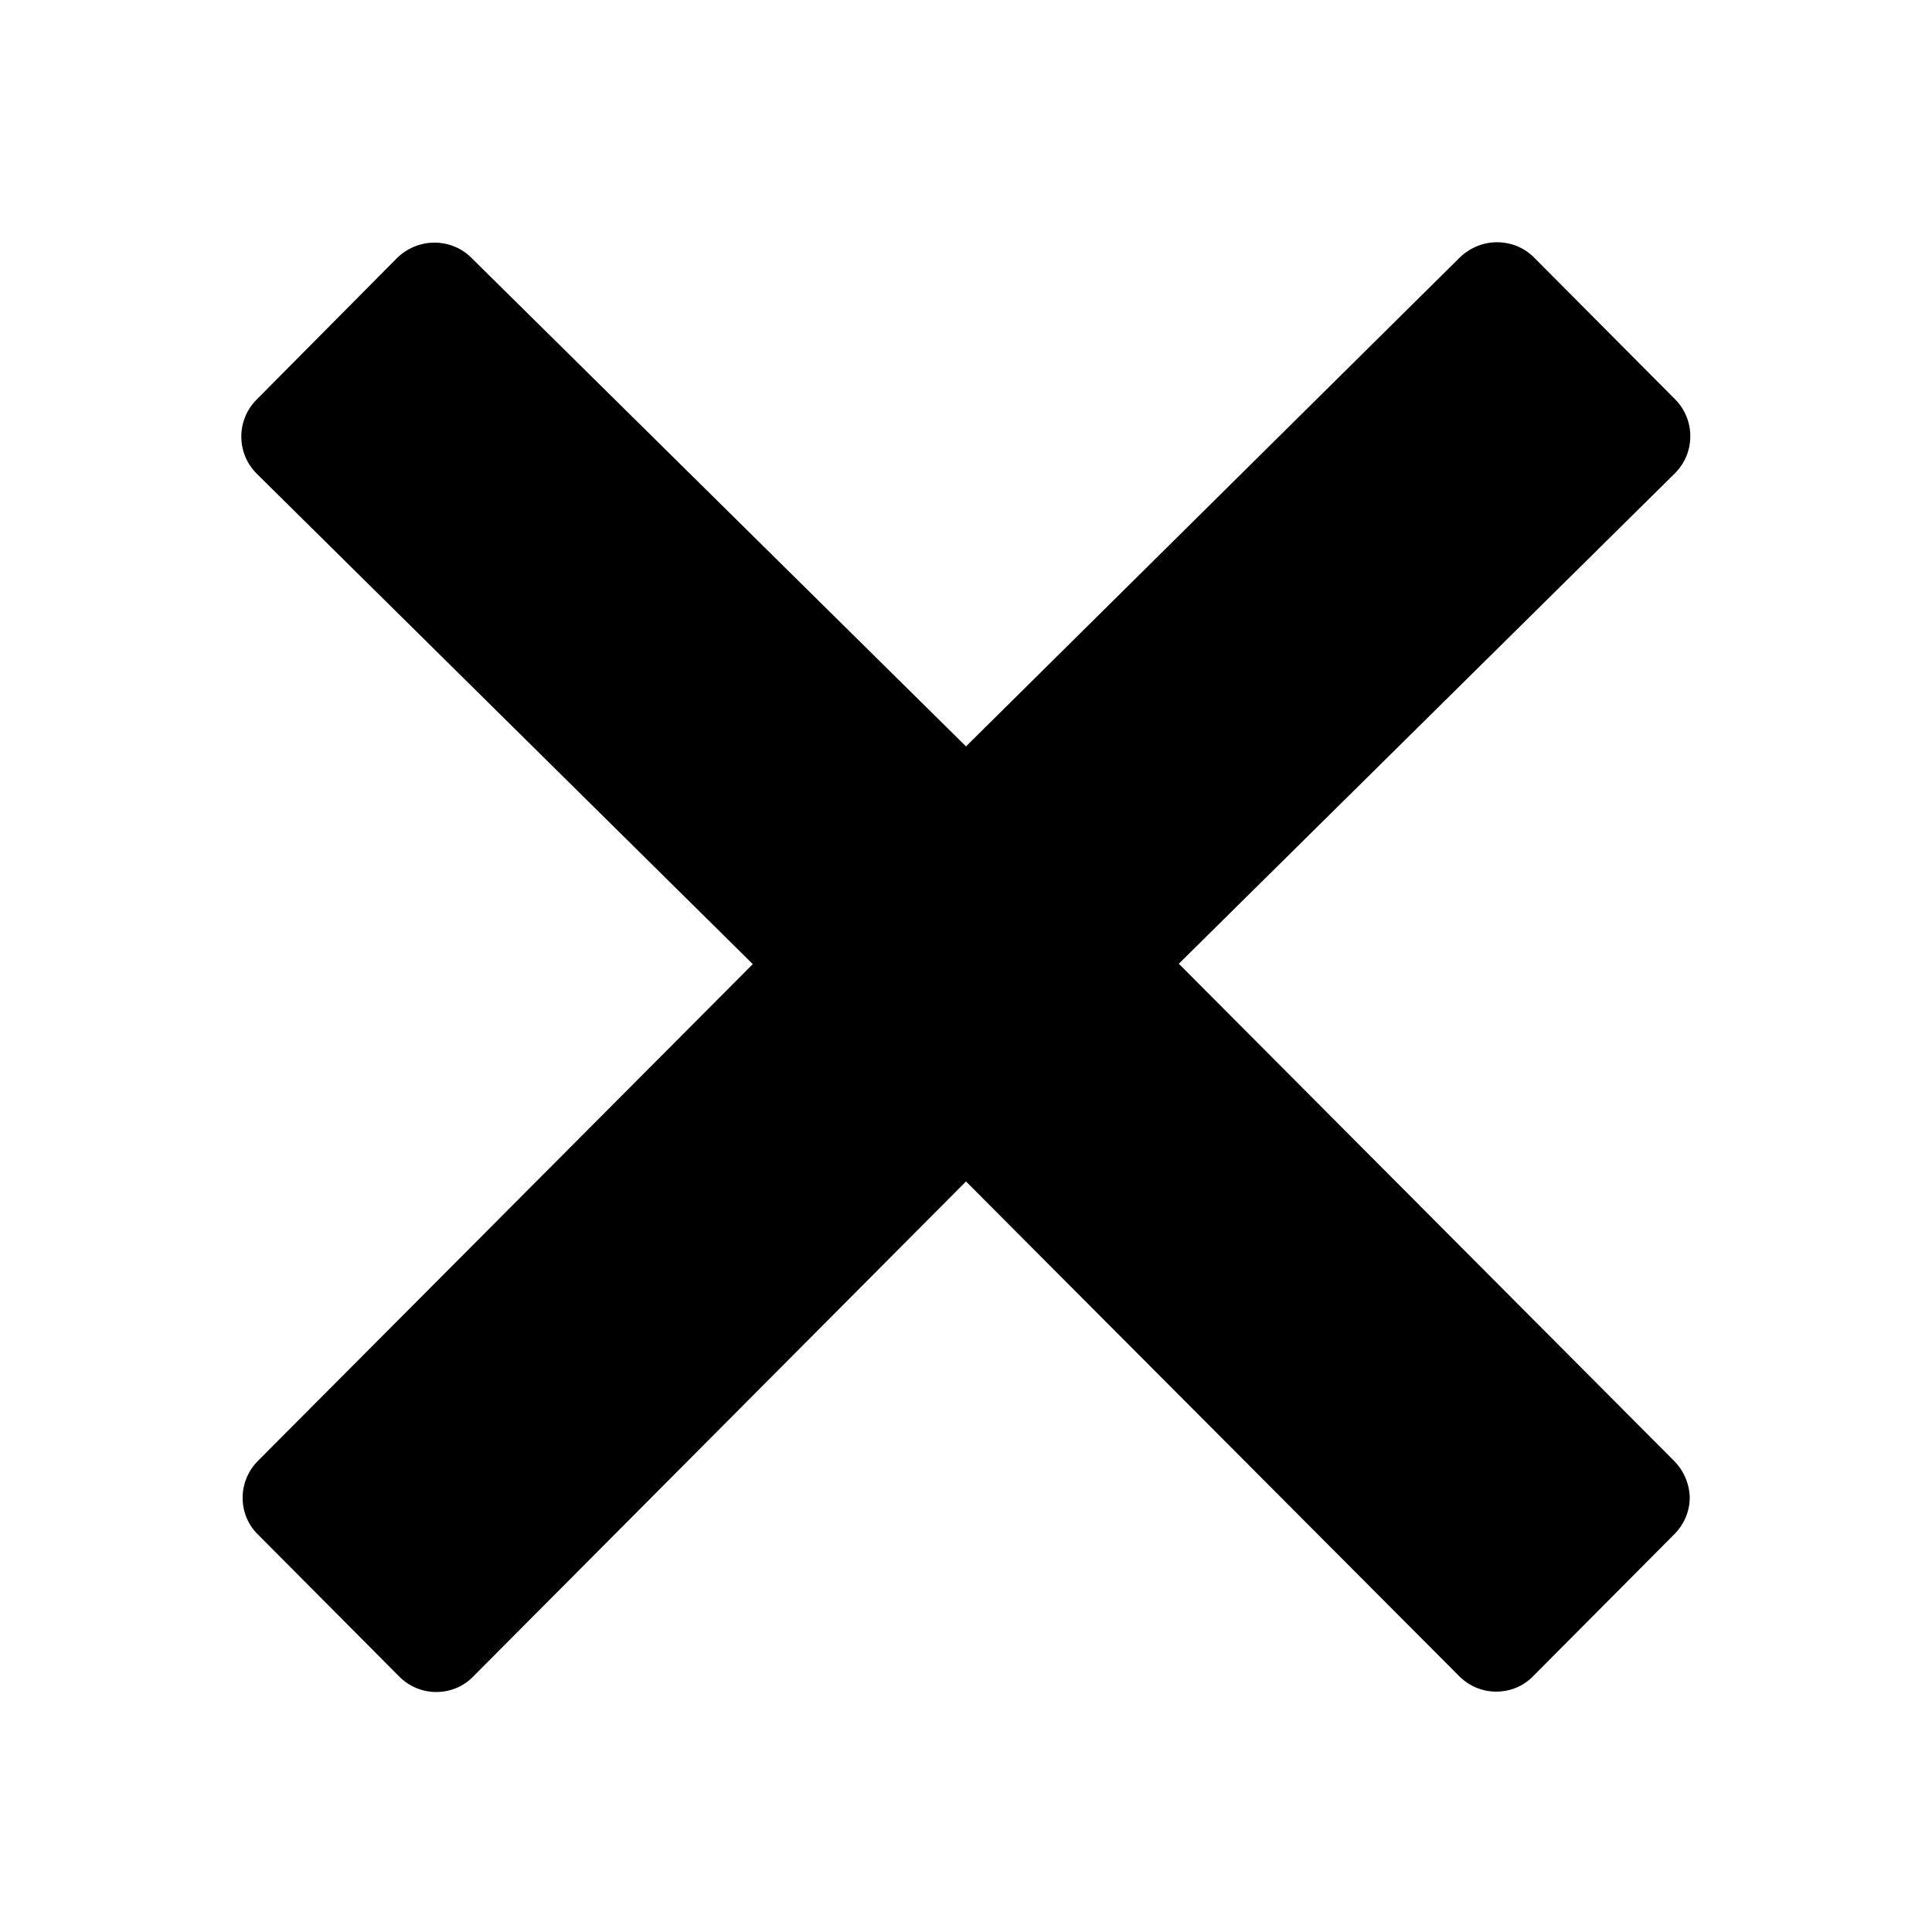
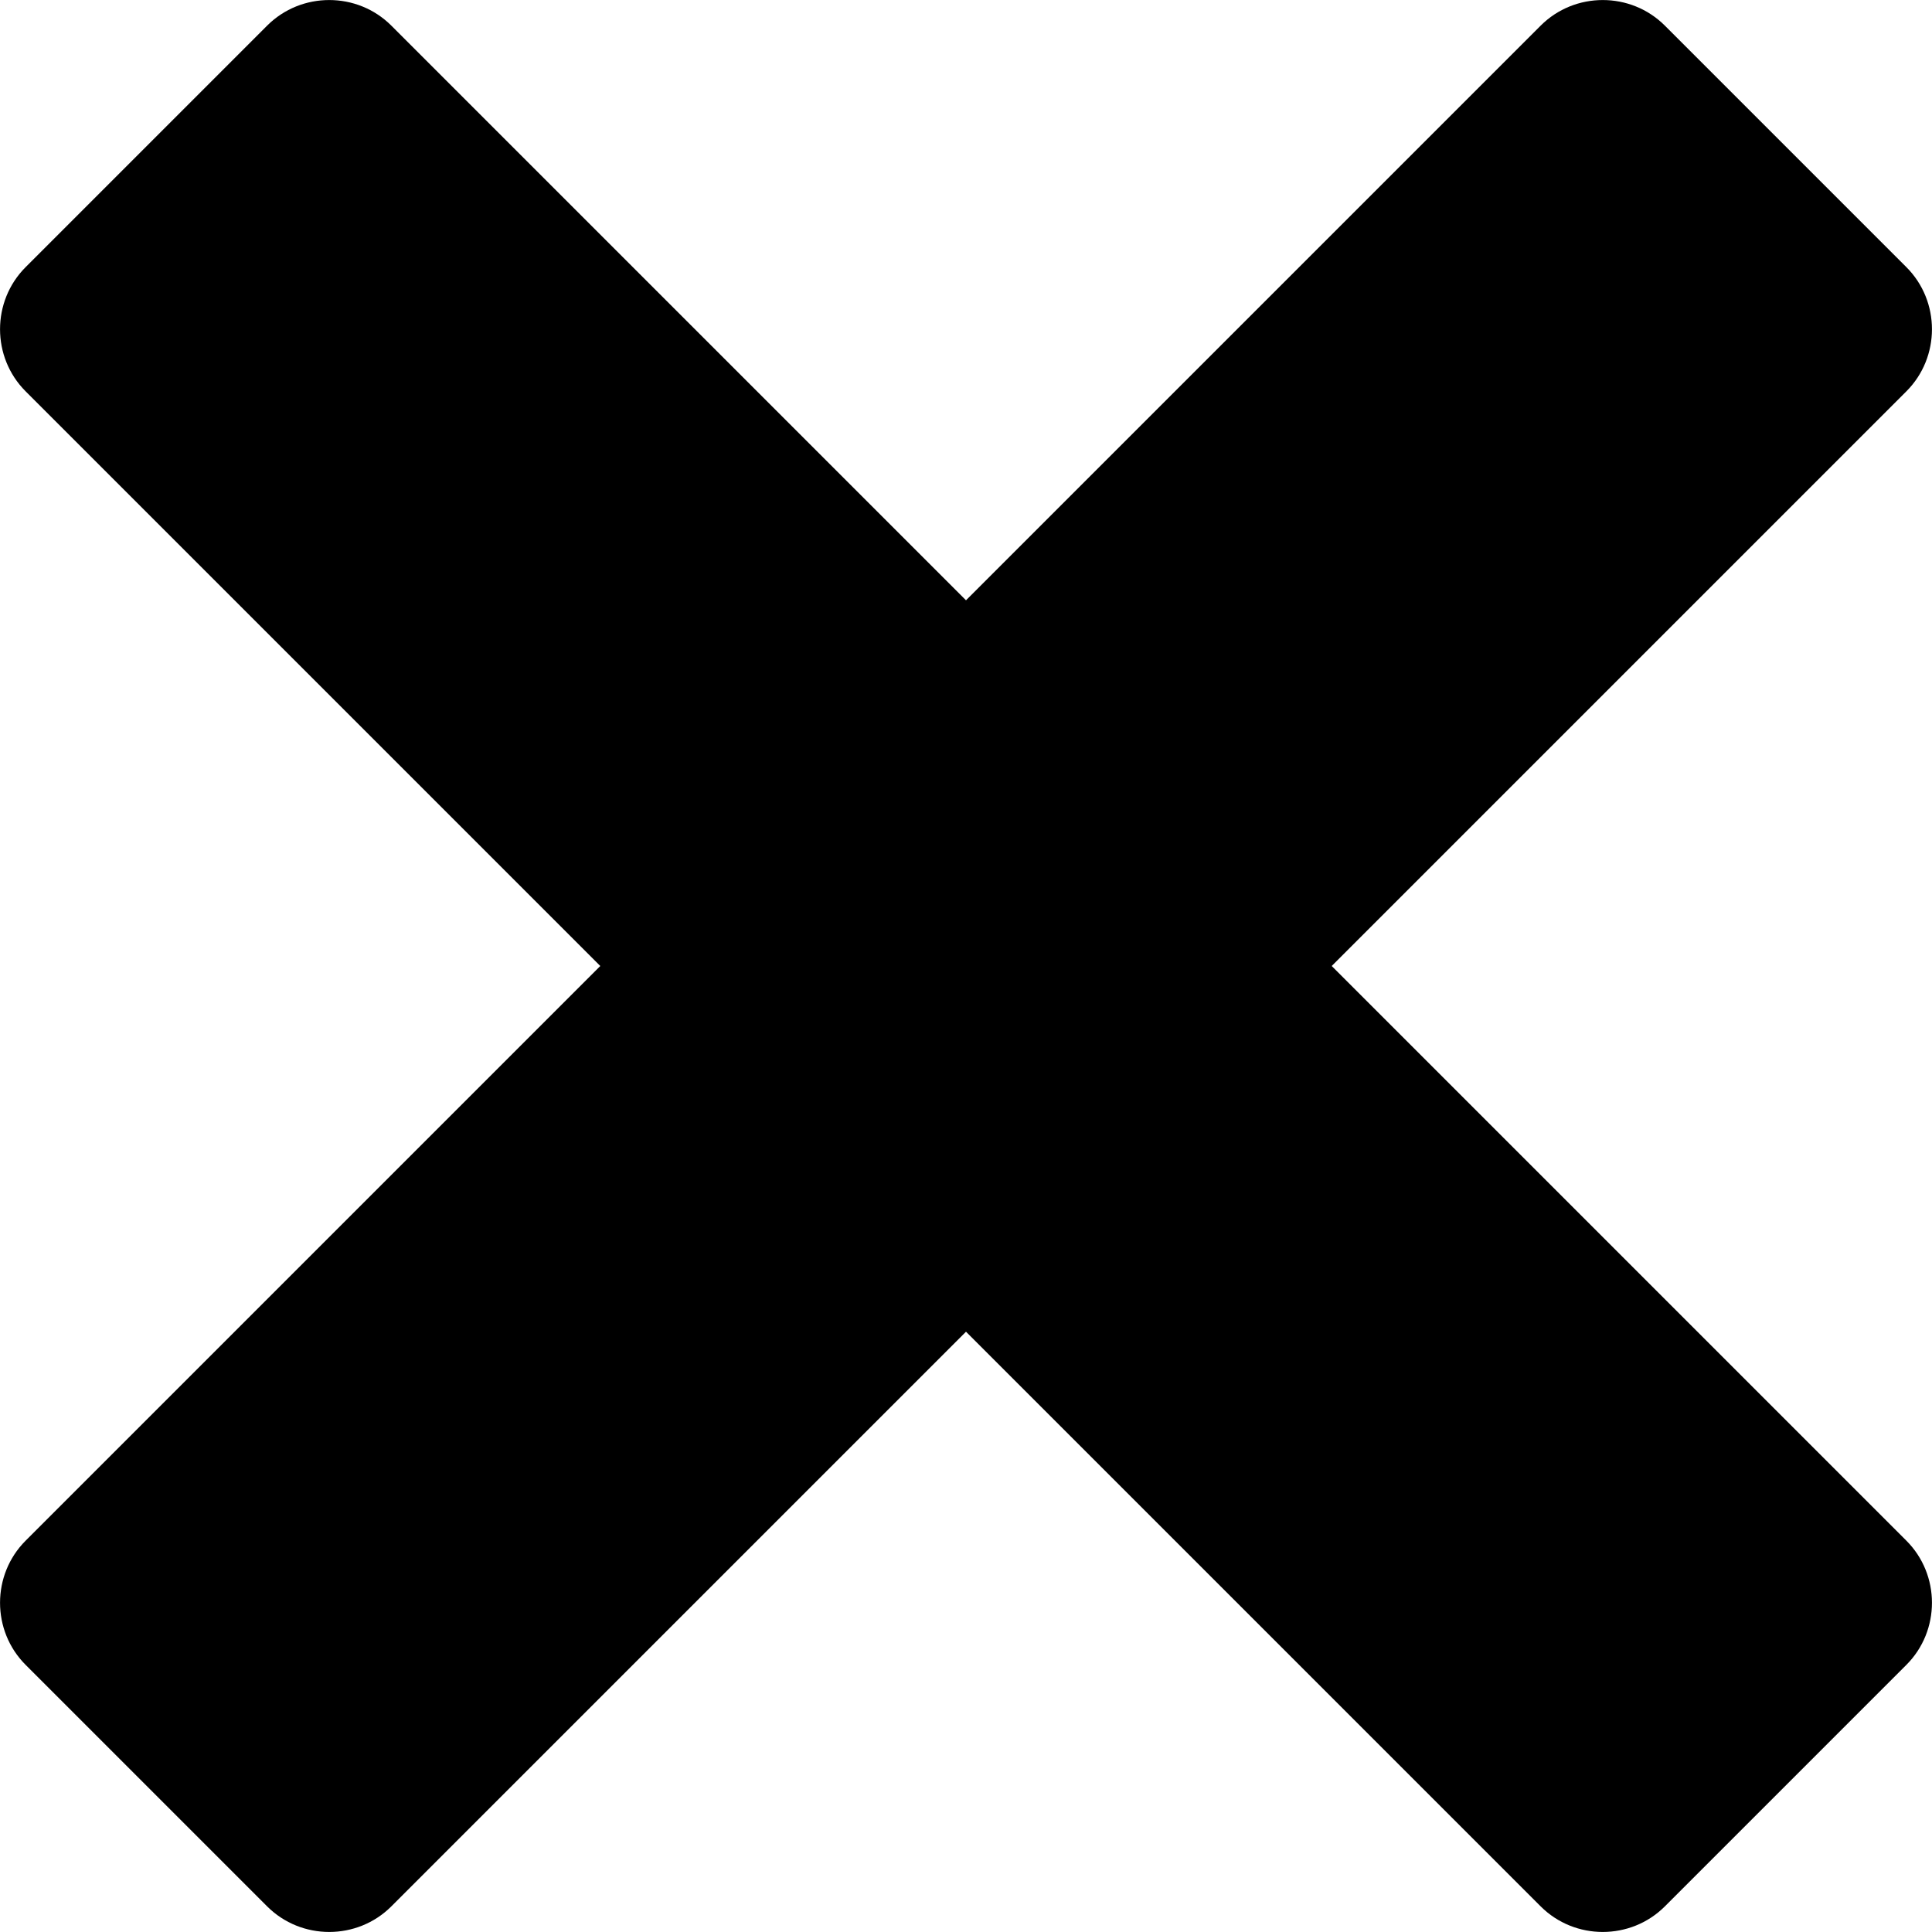
- <svg xmlns="http://www.w3.org/2000/svg" height="512px" id="Layer_1" style="enable-background:new 0 0 512 512;" version="1.1" viewBox="0 0 512 512" width="512px" xml:space="preserve">
-   <path d="M443.6,387.1L312.4,255.4l131.5-130c5.4-5.4,5.4-14.2,0-19.6l-37.4-37.6c-2.6-2.6-6.1-4-9.8-4c-3.7,0-7.2,1.5-9.8,4  L256,197.8L124.9,68.3c-2.6-2.6-6.1-4-9.8-4c-3.7,0-7.2,1.5-9.8,4L68,105.9c-5.4,5.4-5.4,14.2,0,19.6l131.5,130L68.4,387.1  c-2.6,2.6-4.1,6.1-4.1,9.8c0,3.7,1.4,7.2,4.1,9.8l37.4,37.6c2.7,2.7,6.2,4.1,9.8,4.1c3.5,0,7.1-1.3,9.8-4.1L256,313.1l130.7,131.1  c2.7,2.7,6.2,4.1,9.8,4.1c3.5,0,7.1-1.3,9.8-4.1l37.4-37.6c2.6-2.6,4.1-6.1,4.1-9.8C447.7,393.2,446.2,389.7,443.6,387.1z" />
+ <svg xmlns="http://www.w3.org/2000/svg" version="1.1" id="Layer_1" x="0px" y="0px" viewBox="0 0 122.88 122.88" style="enable-background:new 0 0 122.88 122.88" xml:space="preserve">
+   <style type="text/css">.st0{fill-rule:evenodd;clip-rule:evenodd;}</style>
+   <g>
+     <path class="st0" d="M1.63,97.99l36.55-36.55L1.63,24.89c-2.17-2.17-2.17-5.73,0-7.9L16.99,1.63c2.17-2.17,5.73-2.17,7.9,0 l36.55,36.55L97.99,1.63c2.17-2.17,5.73-2.17,7.9,0l15.36,15.36c2.17,2.17,2.17,5.73,0,7.9L84.7,61.44l36.55,36.55 c2.17,2.17,2.17,5.73,0,7.9l-15.36,15.36c-2.17,2.17-5.73,2.17-7.9,0L61.44,84.7l-36.55,36.55c-2.17,2.17-5.73,2.17-7.9,0 L1.63,105.89C-0.54,103.72-0.54,100.16,1.63,97.99L1.63,97.99z" />
+   </g>
</svg>
